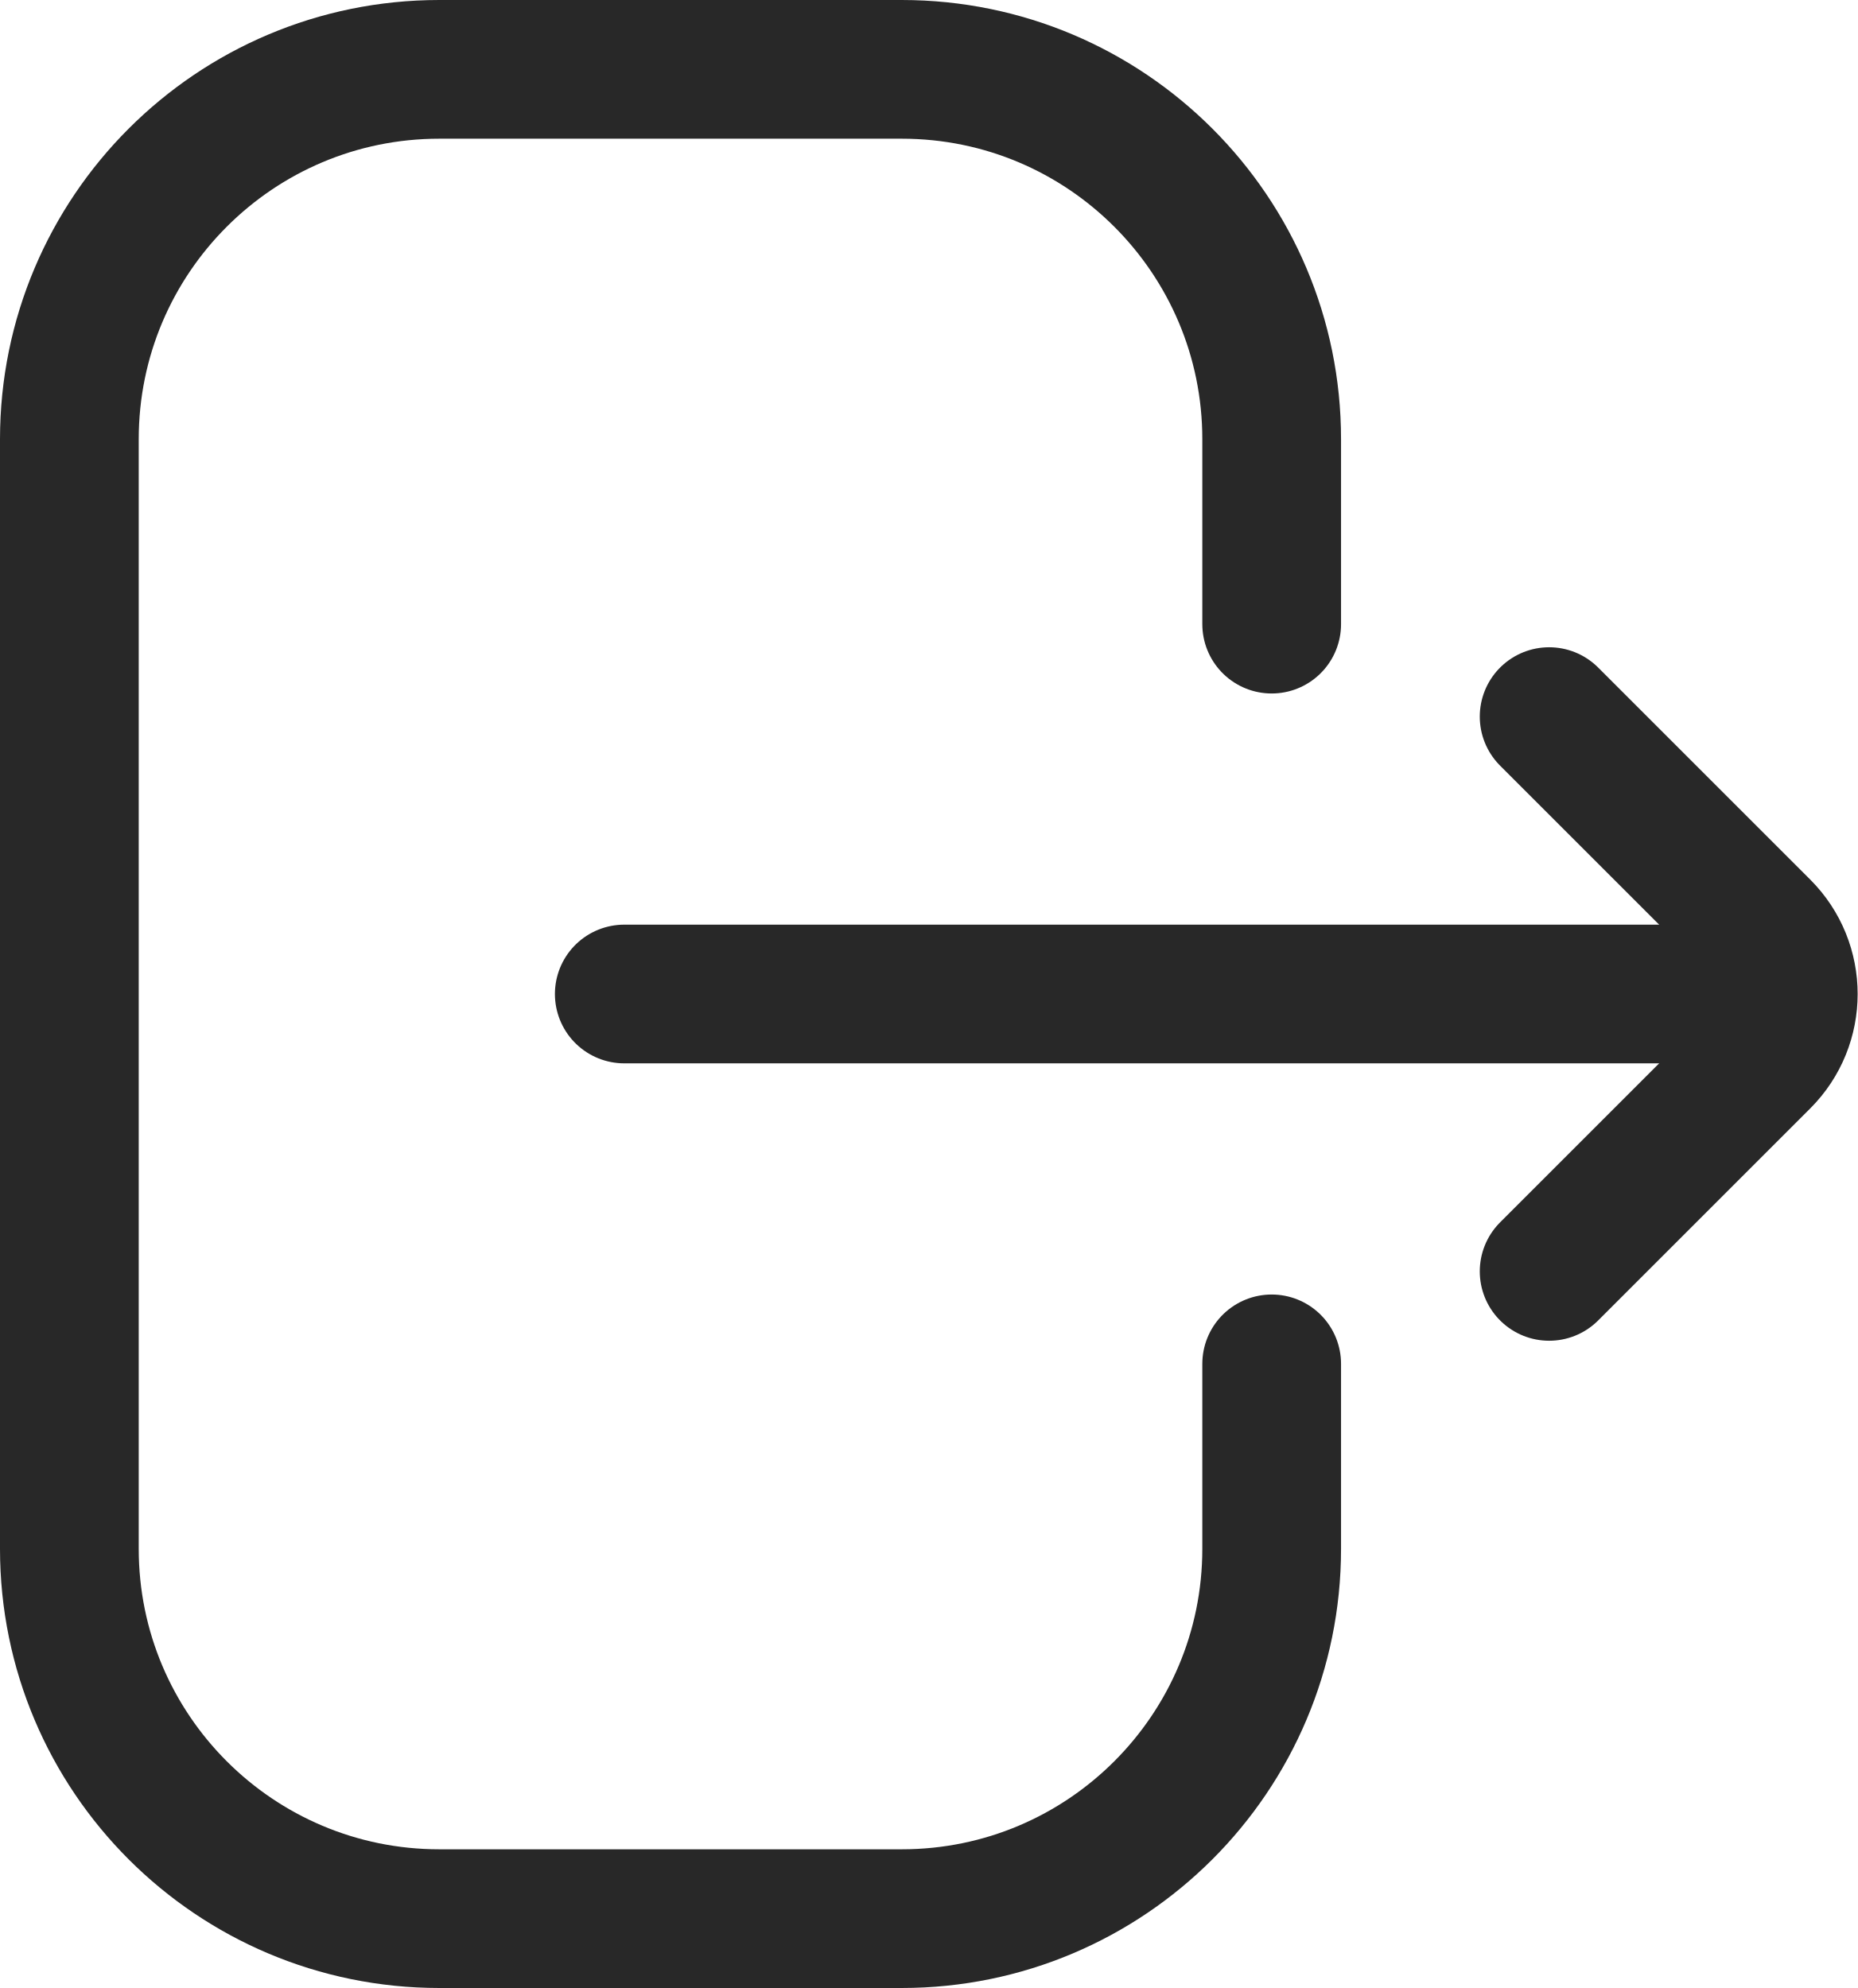
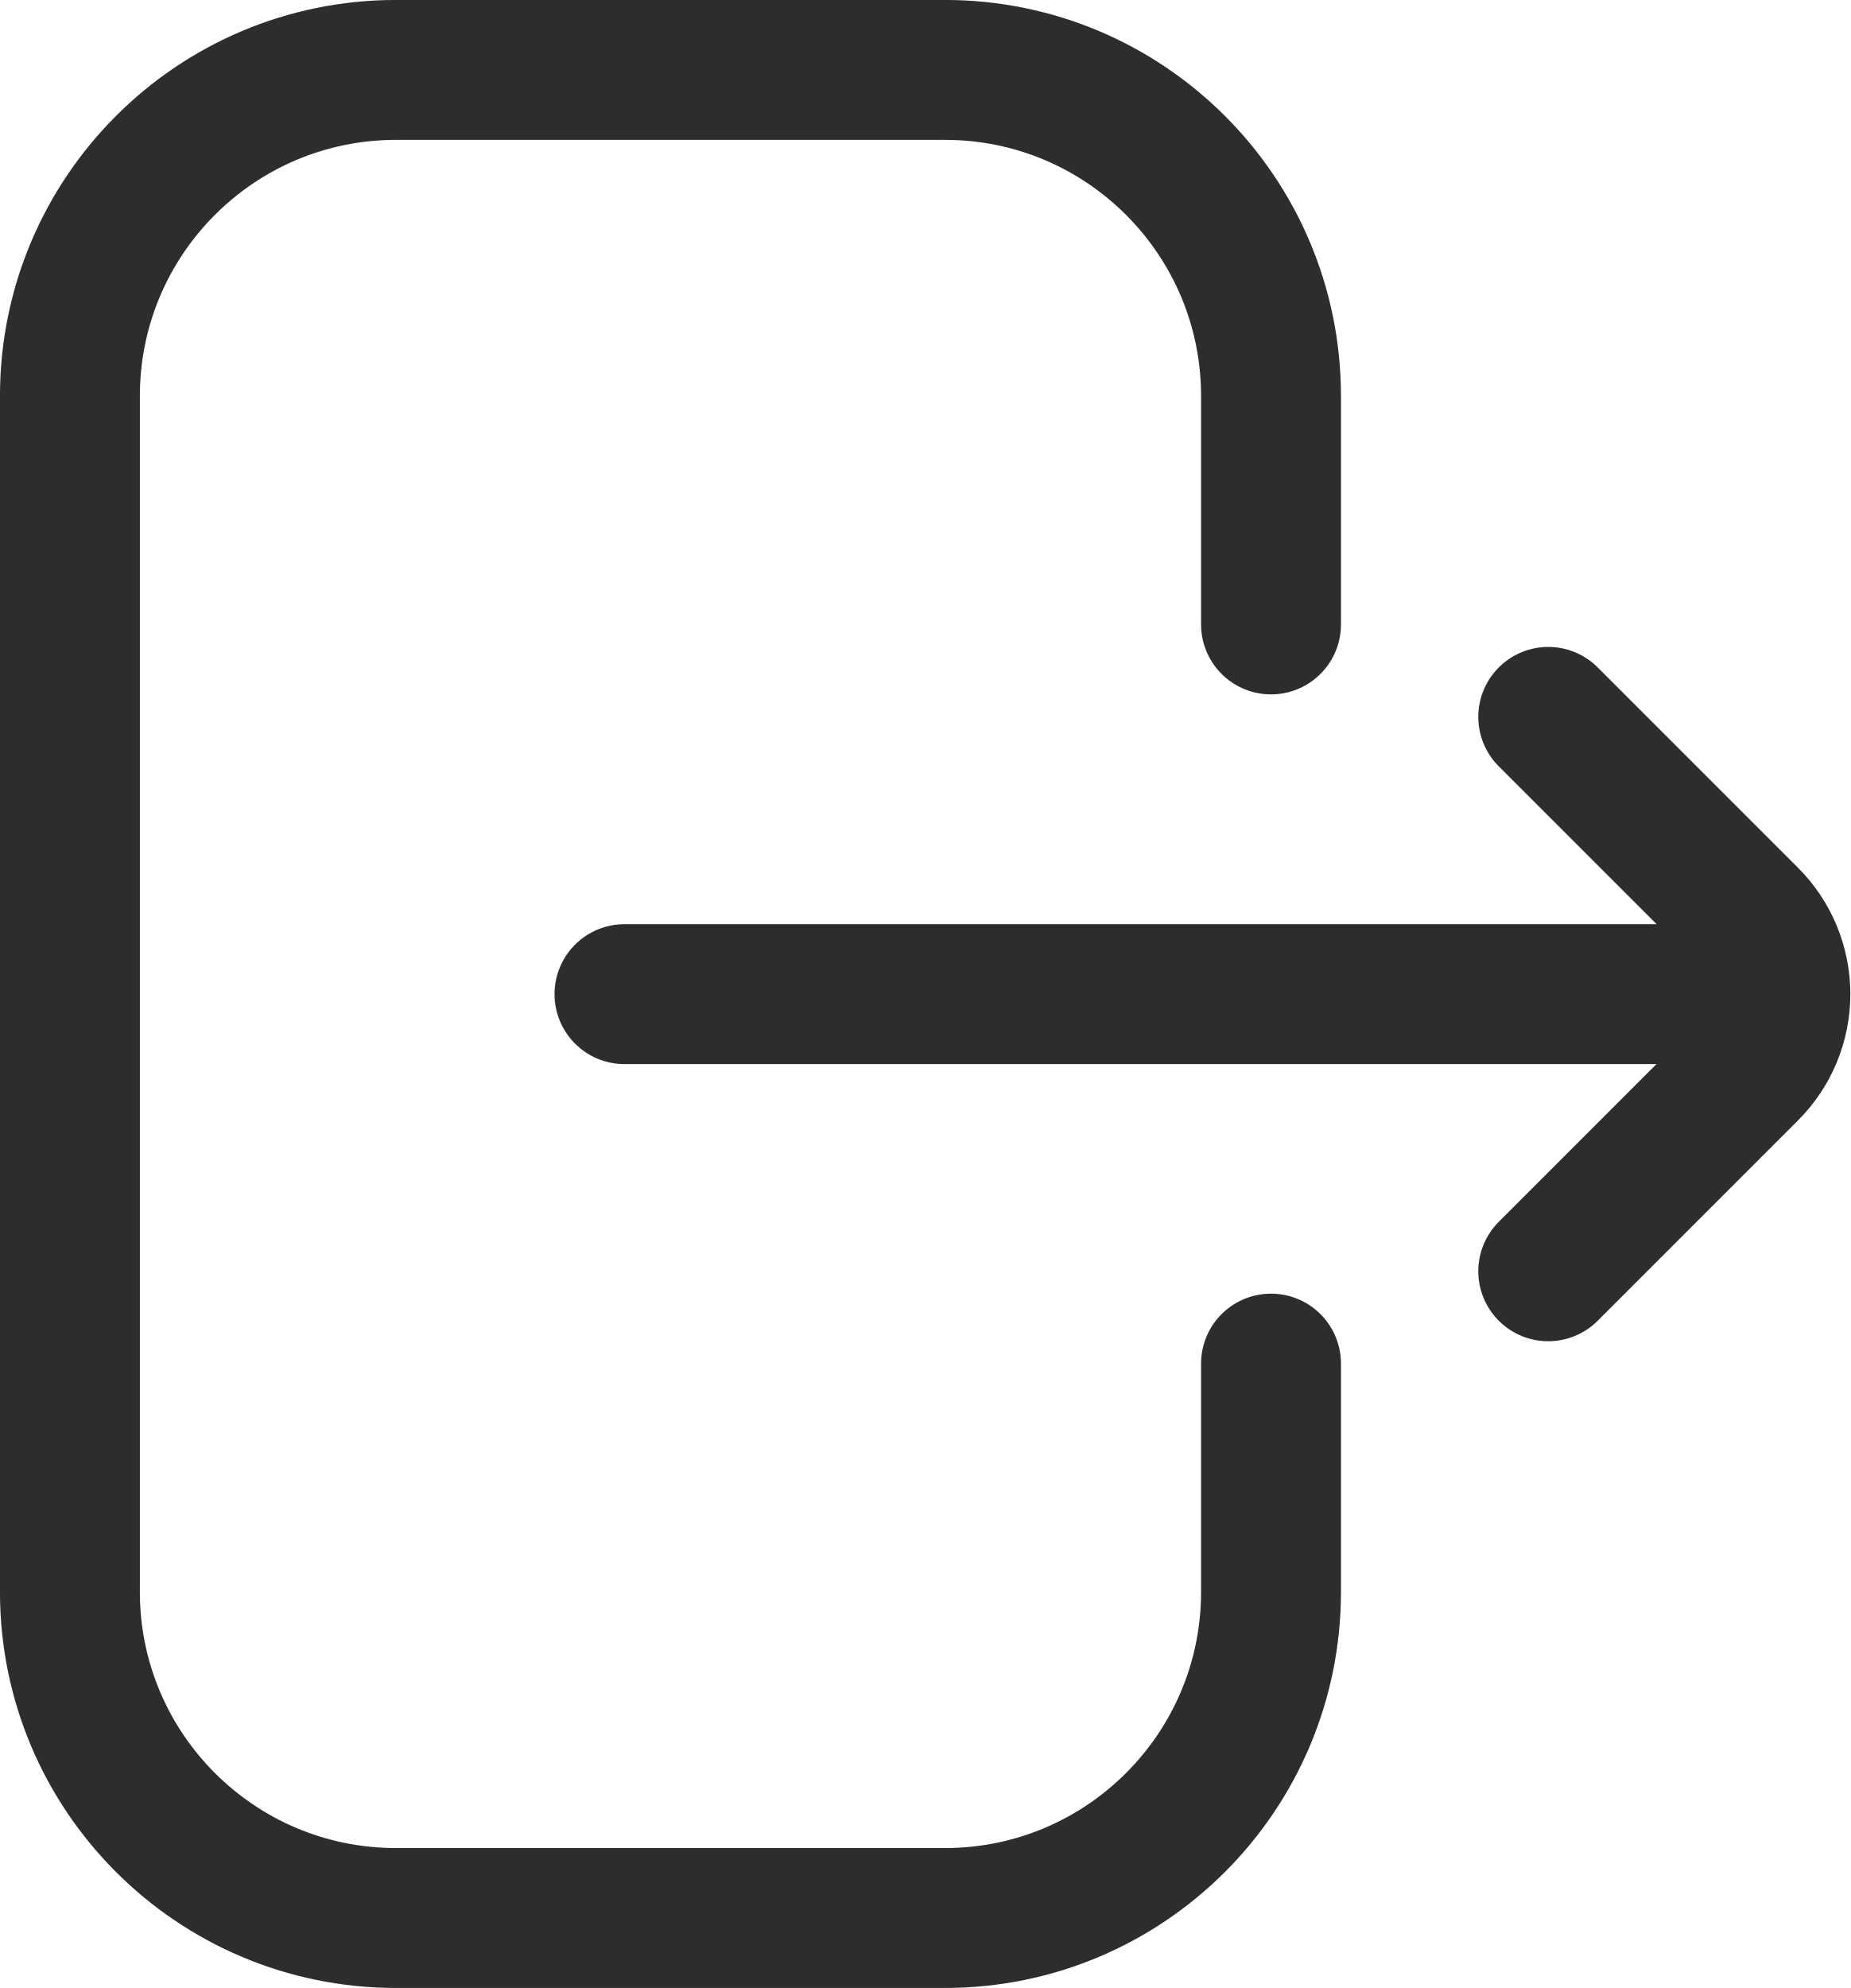
- <svg xmlns="http://www.w3.org/2000/svg" id="Layer_1" data-name="Layer 1" viewBox="0 0 20.086 21.5">
+ <svg xmlns="http://www.w3.org/2000/svg" id="Layer_1" data-name="Layer 1" viewBox="0 0 15.872 17.051">
  <defs>
-     <style>.cls-1{fill:none;stroke:#282828;stroke-linecap:round;stroke-width:1.5px;}</style>
+     <style>.cls-1{fill:none;stroke:#2d2d2d;stroke-linecap:round;stroke-width:1.2px;}</style>
  </defs>
-   <path class="cls-1" d="M16.25,16.75v2a4,4,0,0,1-4,4h-5a4,4,0,0,1-4-4v-12a4,4,0,0,1,4-4h5a4,4,0,0,1,4,4v2" transform="translate(-2.5 -2)" />
-   <path class="cls-1" d="M19.25,15.75l2.293-2.293a1,1,0,0,0,0-1.414L19.25,9.75" transform="translate(-2.5 -2)" />
-   <path class="cls-1" d="M21.25,12.75h-12" transform="translate(-2.5 -2)" />
+   <path class="cls-1" d="M12.066,13.52v1.958a2.797,2.797,0,0,1-2.797,2.797H4.56a2.797,2.797,0,0,1-2.797-2.797V5.222A2.797,2.797,0,0,1,4.56,2.424H9.269A2.797,2.797,0,0,1,12.066,5.222V7.18" transform="translate(-1.16321 -1.82432)" />
+   <path class="cls-1" d="M14.444,12.728l1.718-1.718a.932.932,0,0,0,0-1.319L14.444,7.973" transform="translate(-1.16321 -1.82432)" />
+   <path class="cls-1" d="M16.03,10.351H6.52" transform="translate(-1.16321 -1.82432)" />
</svg>
